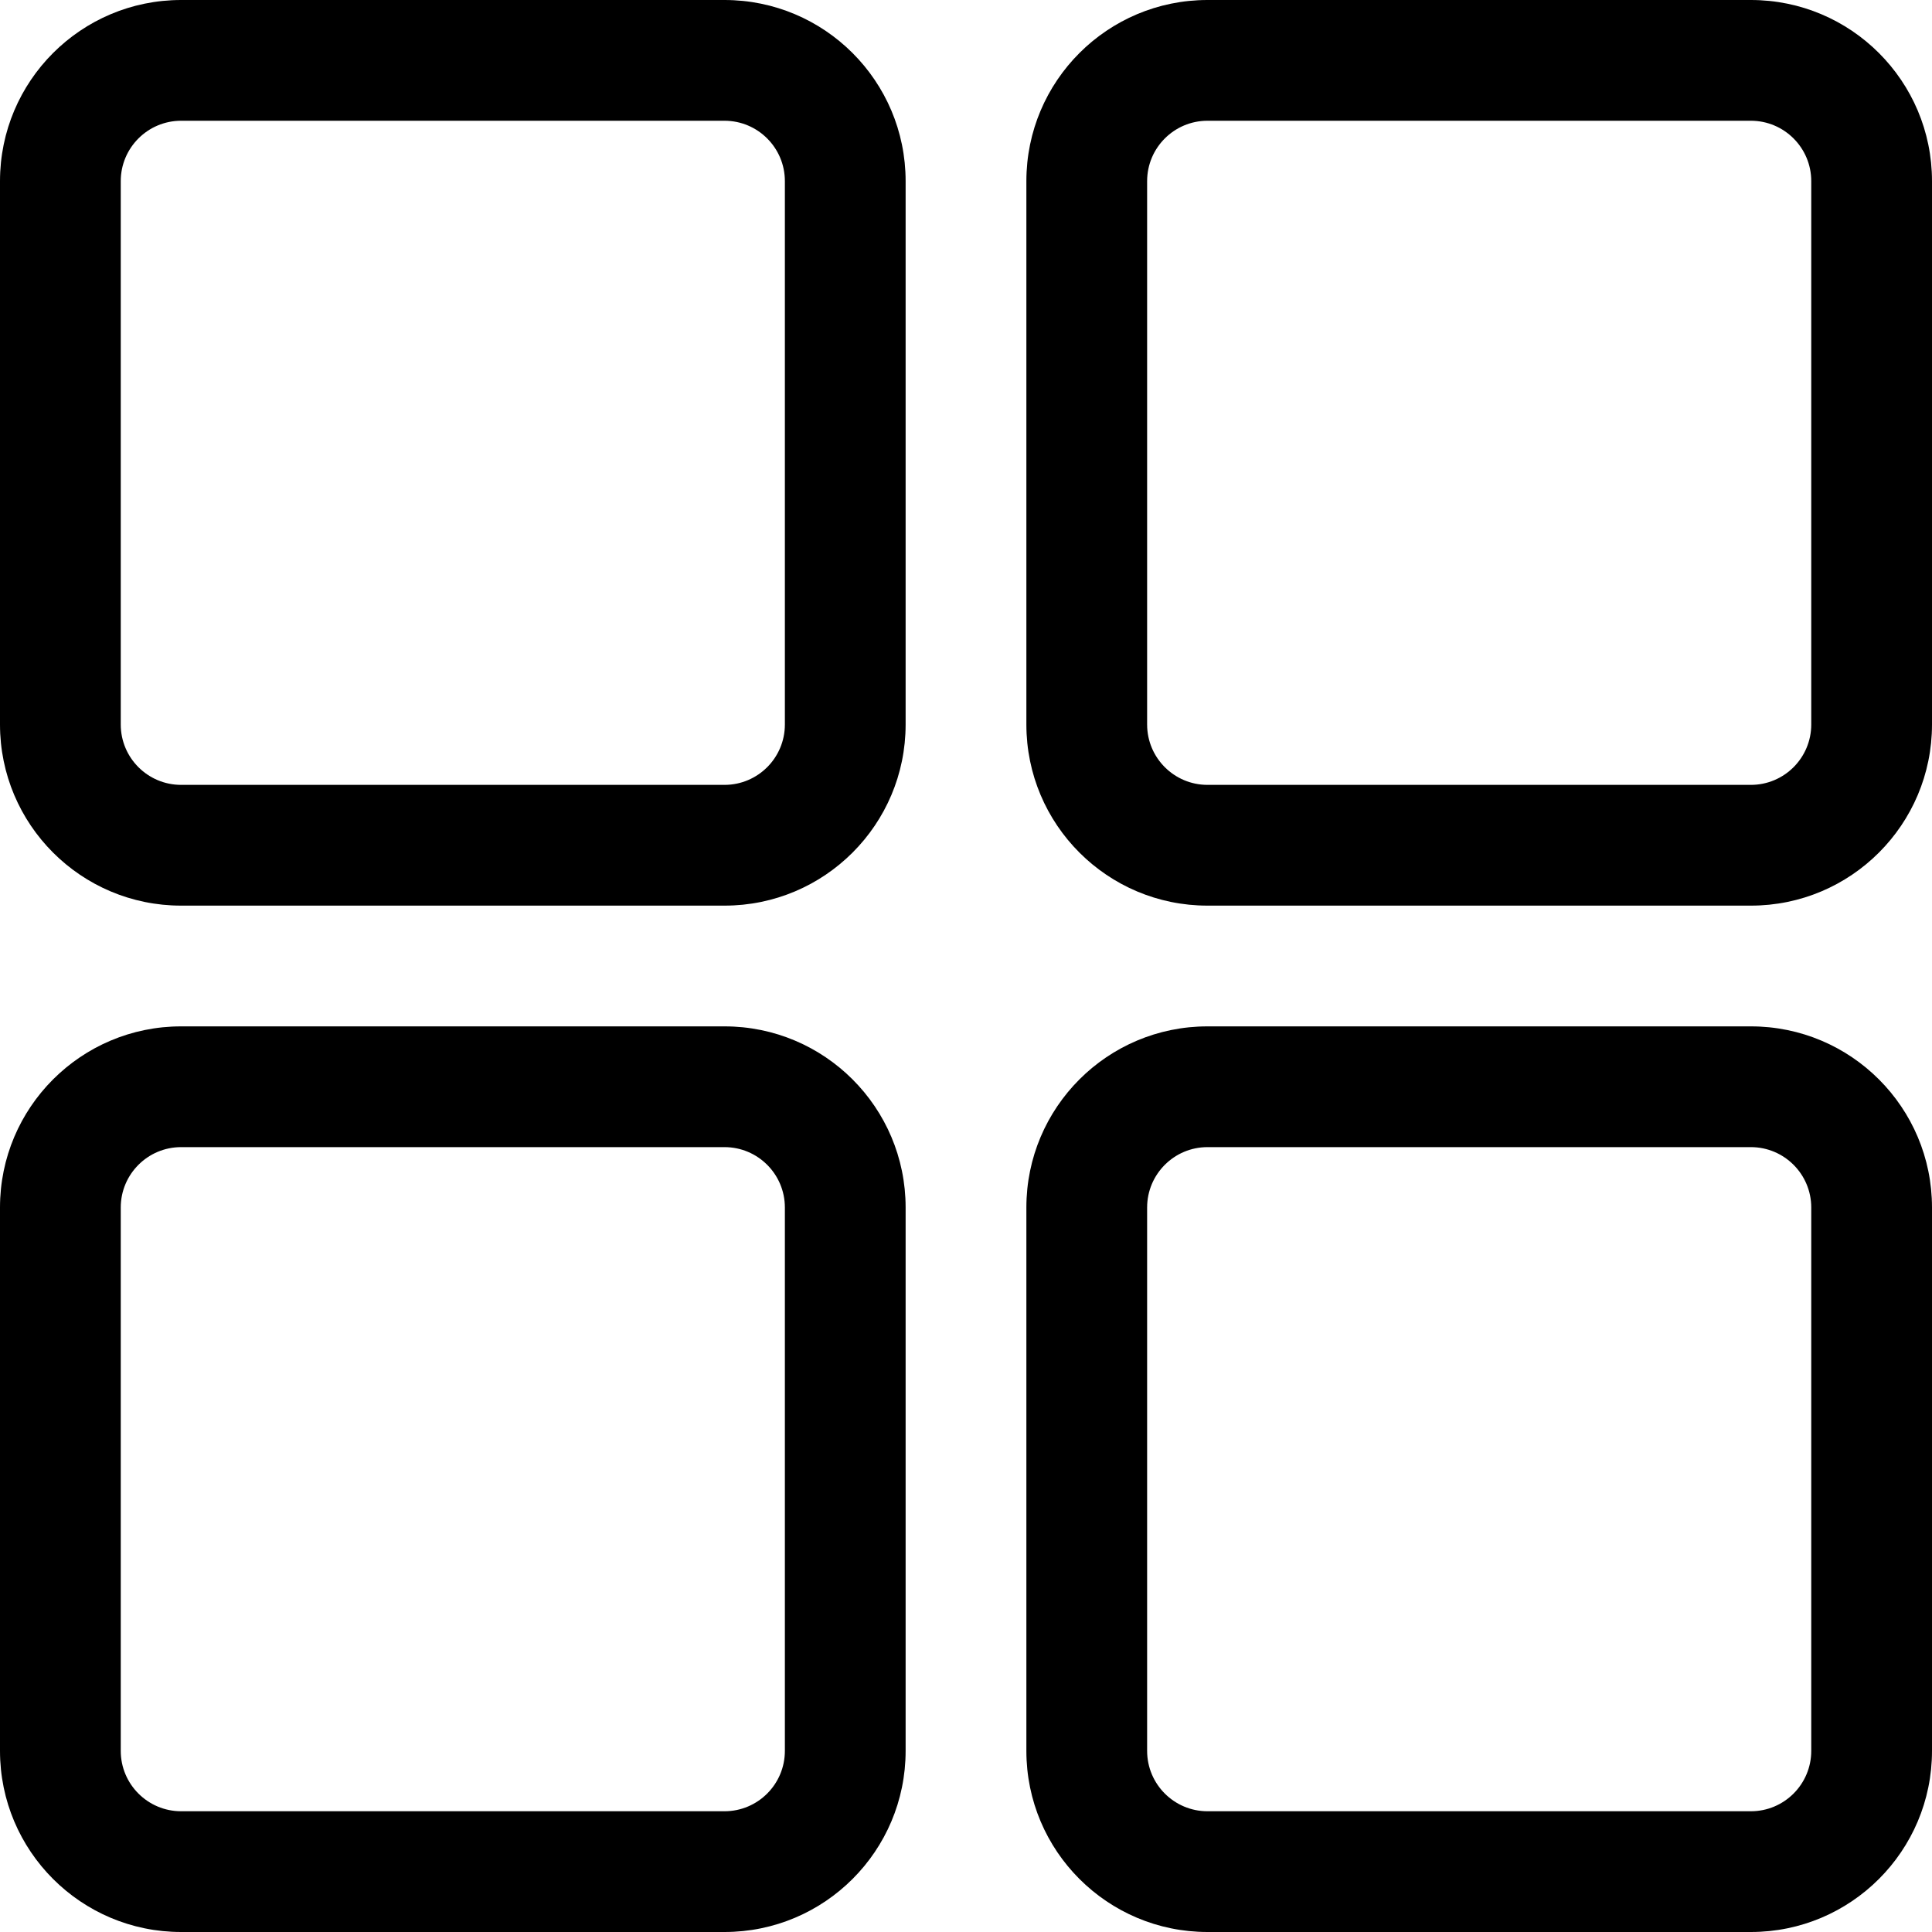
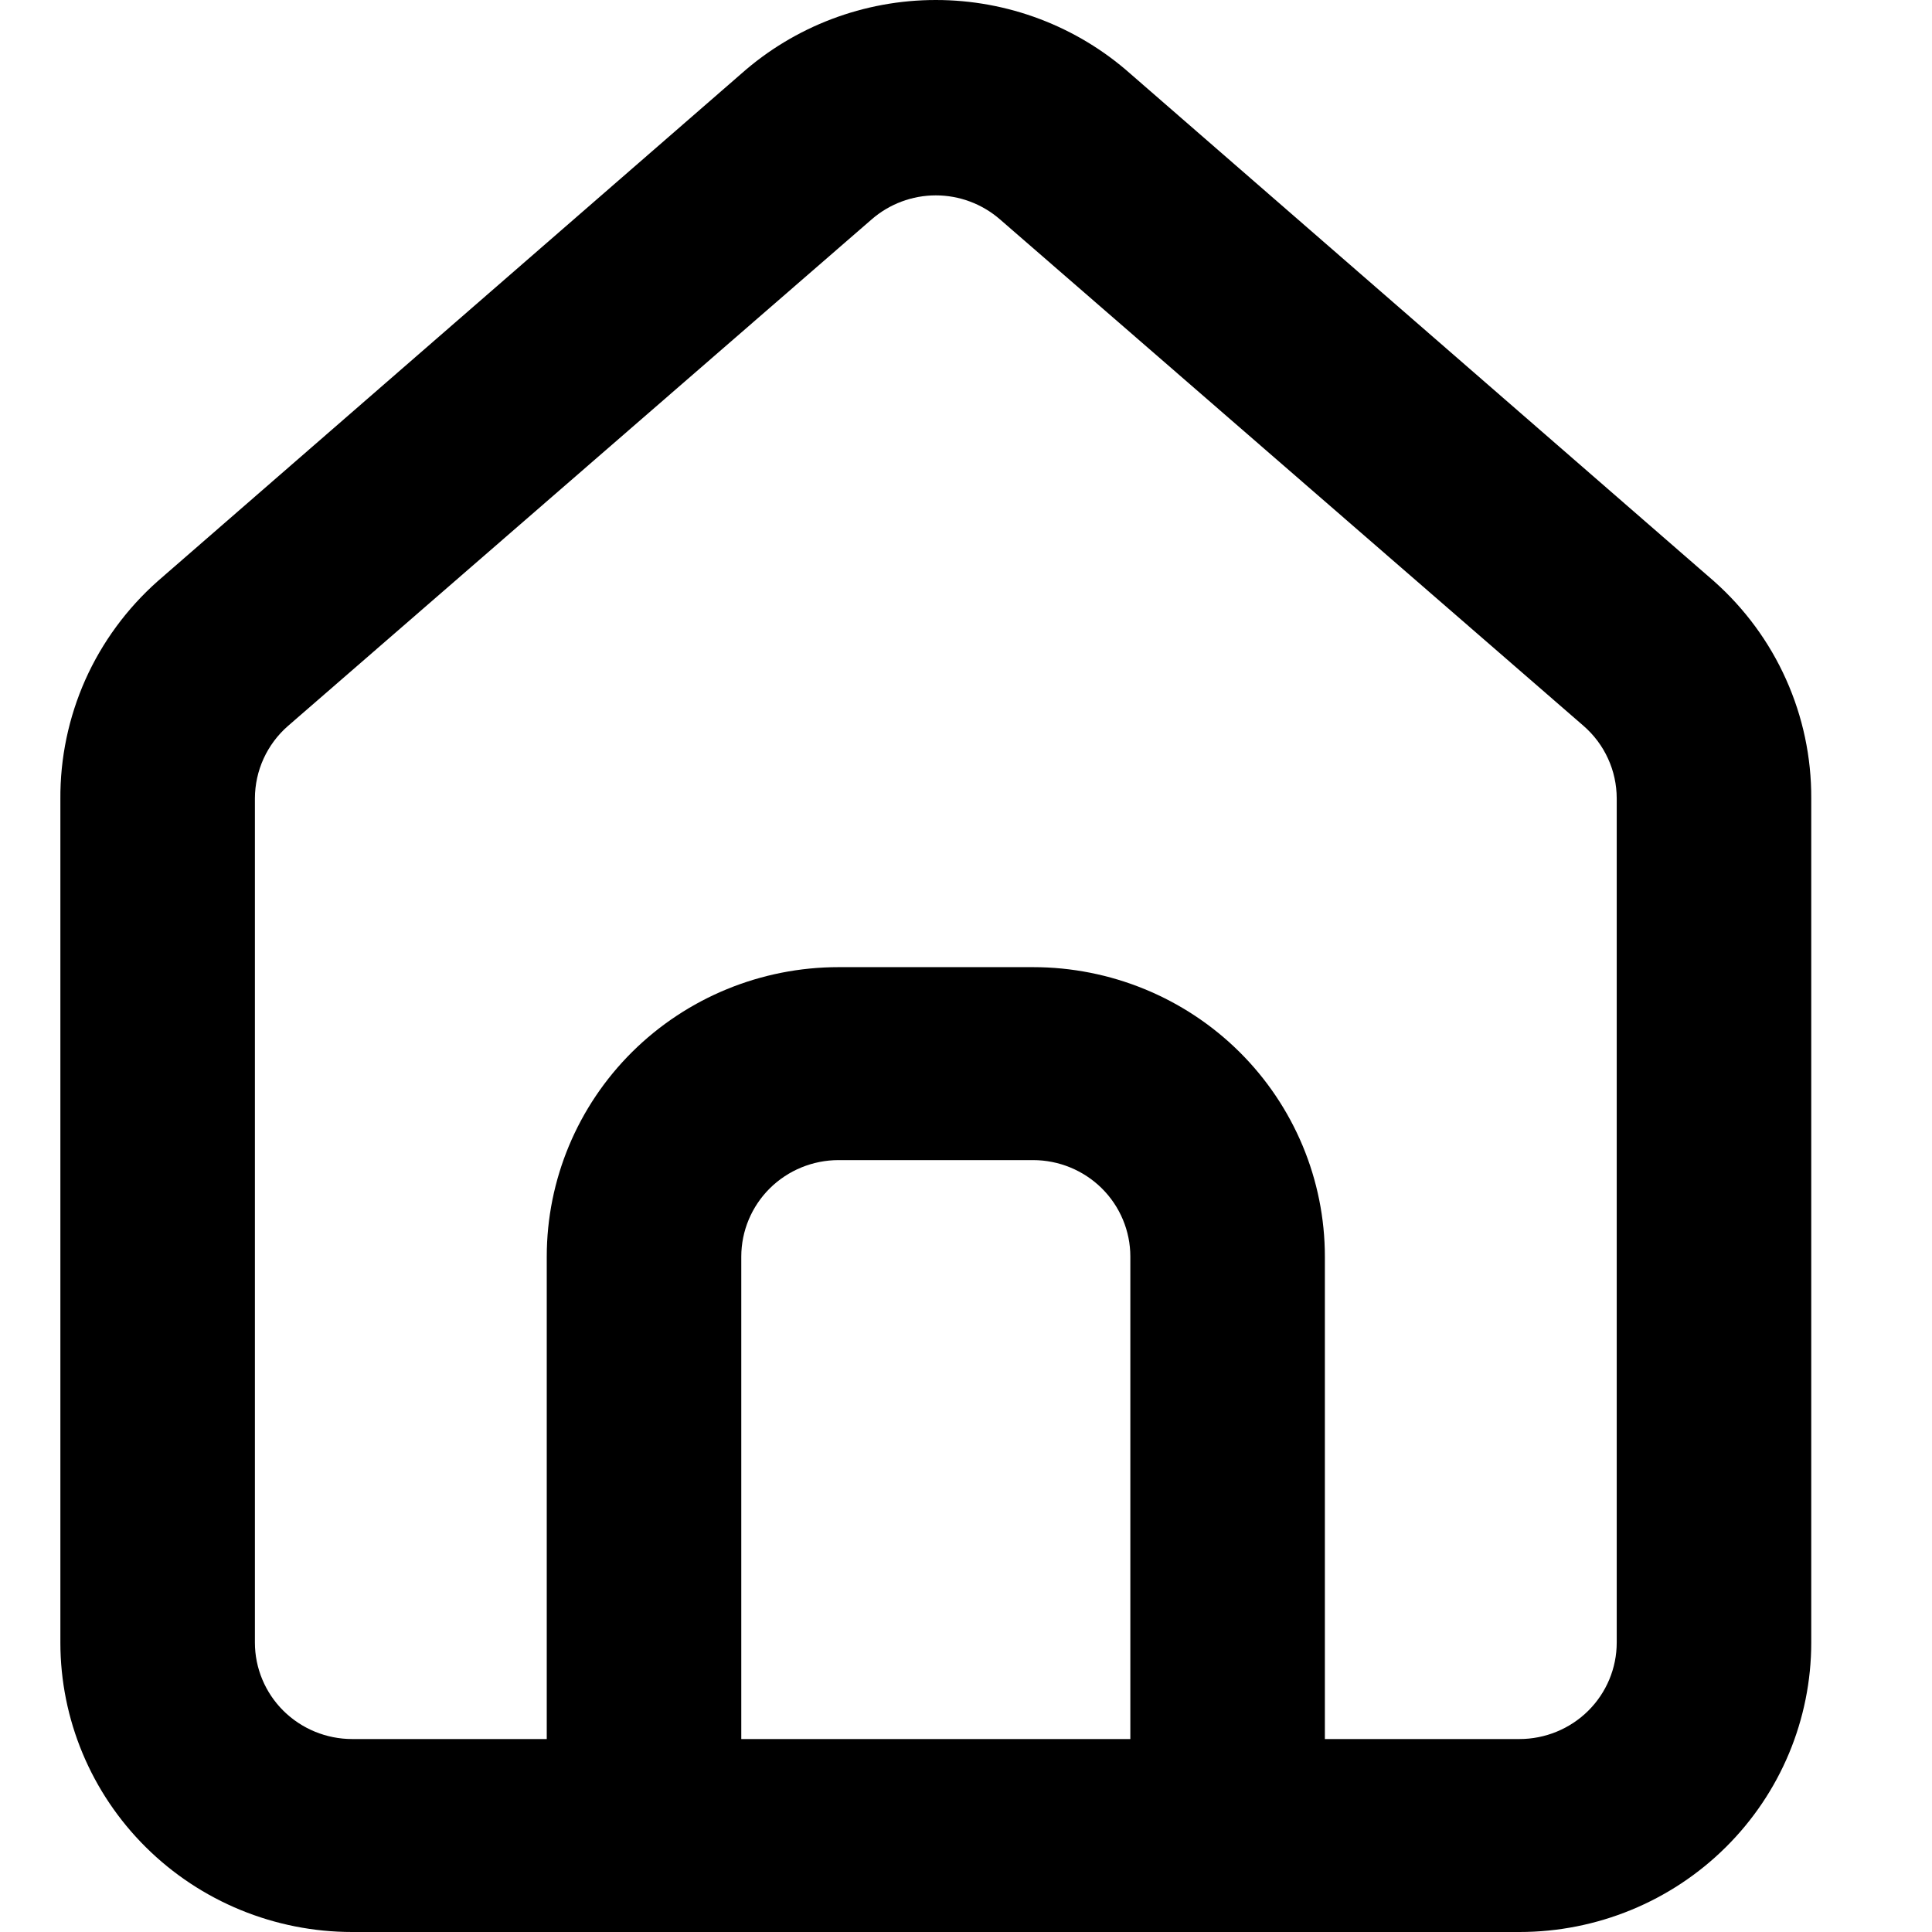
- <svg xmlns="http://www.w3.org/2000/svg" width="32px" height="32px" viewBox="0 0 32 32" version="1.1">
-   <defs />
-   <g id="Page-1" stroke="none" stroke-width="1" fill="none" fill-rule="evenodd">
-     <g id="Home32" fill="#000000" fill-rule="nonzero">
-       <path d="M20,2 C19.448,2 19,2.448 19,3 L19,12 C19,12.552 19.448,13 20,13 L29,13 C29.552,13 30,12.552 30,12 L30,3 C30,2.448 29.552,2 29,2 L20,2 Z M20,0 L29,0 C30.657,-3.04359188e-16 32,1.343 32,3 L32,12 C32,13.657 30.657,15 29,15 L20,15 C18.343,15 17,13.657 17,12 L17,3 C17,1.343 18.343,3.04359188e-16 20,0 Z M3,2 C2.448,2 2,2.448 2,3 L2,12 C2,12.552 2.448,13 3,13 L12,13 C12.552,13 13,12.552 13,12 L13,3 C13,2.448 12.552,2 12,2 L3,2 Z M3,0 L12,0 C13.657,-3.04359188e-16 15,1.343 15,3 L15,12 C15,13.657 13.657,15 12,15 L3,15 C1.343,15 2.02906125e-16,13.657 0,12 L0,3 C-2.02906125e-16,1.343 1.343,3.04359188e-16 3,0 Z M3,19 C2.448,19 2,19.448 2,20 L2,29 C2,29.552 2.448,30 3,30 L12,30 C12.552,30 13,29.552 13,29 L13,20 C13,19.448 12.552,19 12,19 L3,19 Z M3,17 L12,17 C13.657,17 15,18.343 15,20 L15,29 C15,30.657 13.657,32 12,32 L3,32 C1.343,32 2.02906125e-16,30.657 0,29 L0,20 C-2.02906125e-16,18.343 1.343,17 3,17 Z M20,19 C19.448,19 19,19.448 19,20 L19,29 C19,29.552 19.448,30 20,30 L29,30 C29.552,30 30,29.552 30,29 L30,20 C30,19.448 29.552,19 29,19 L20,19 Z M20,17 L29,17 C30.657,17 32,18.343 32,20 L32,29 C32,30.657 30.657,32 29,32 L20,32 C18.343,32 17,30.657 17,29 L17,20 C17,18.343 18.343,17 20,17 Z" />
-     </g>
+ <svg xmlns="http://www.w3.org/2000/svg" width="32" height="32" viewBox="0 0 32 32" fill="none">
+   <g clip-path="url(#clip0)">
+     <path d="M28.389 9.627L18.722 1.221C17.836 0.435 16.689 0 15.5 0C14.311 0 13.164 0.435 12.278 1.221L2.611 9.627C2.1 10.081 1.691 10.638 1.413 11.26C1.136 11.883 0.995 12.557 1 13.238V27.206C1 28.477 1.509 29.697 2.416 30.596C3.322 31.495 4.552 32 5.833 32H25.167C26.448 32 27.678 31.495 28.584 30.596C29.491 29.697 30 28.477 30 27.206V13.222C30.003 12.544 29.861 11.873 29.583 11.253C29.306 10.633 28.898 10.079 28.389 9.627V9.627ZM18.722 28.804H12.278V20.813C12.278 20.39 12.448 19.983 12.75 19.683C13.052 19.384 13.462 19.215 13.889 19.215H17.111C17.538 19.215 17.948 19.384 18.25 19.683C18.552 19.983 18.722 20.39 18.722 20.813V28.804ZM26.778 27.206C26.778 27.63 26.608 28.036 26.306 28.336C26.004 28.635 25.594 28.804 25.167 28.804H21.944V20.813C21.944 19.542 21.435 18.322 20.529 17.423C19.622 16.524 18.393 16.019 17.111 16.019H13.889C12.607 16.019 11.378 16.524 10.471 17.423C9.565 18.322 9.056 19.542 9.056 20.813V28.804H5.833C5.406 28.804 4.996 28.635 4.694 28.336C4.392 28.036 4.222 27.63 4.222 27.206V13.222C4.223 12.995 4.272 12.771 4.366 12.565C4.461 12.358 4.598 12.174 4.77 12.024L14.437 3.634C14.731 3.378 15.109 3.236 15.5 3.236C15.891 3.236 16.269 3.378 16.563 3.634L26.23 12.024C26.402 12.174 26.54 12.358 26.634 12.565C26.729 12.771 26.777 12.995 26.778 13.222V27.206Z" fill="#000000" />
  </g>
+   <defs>
+     <clipPath id="clip0">
+       <rect width="32" height="32" fill="#000000" />
+     </clipPath>
+   </defs>
</svg>
